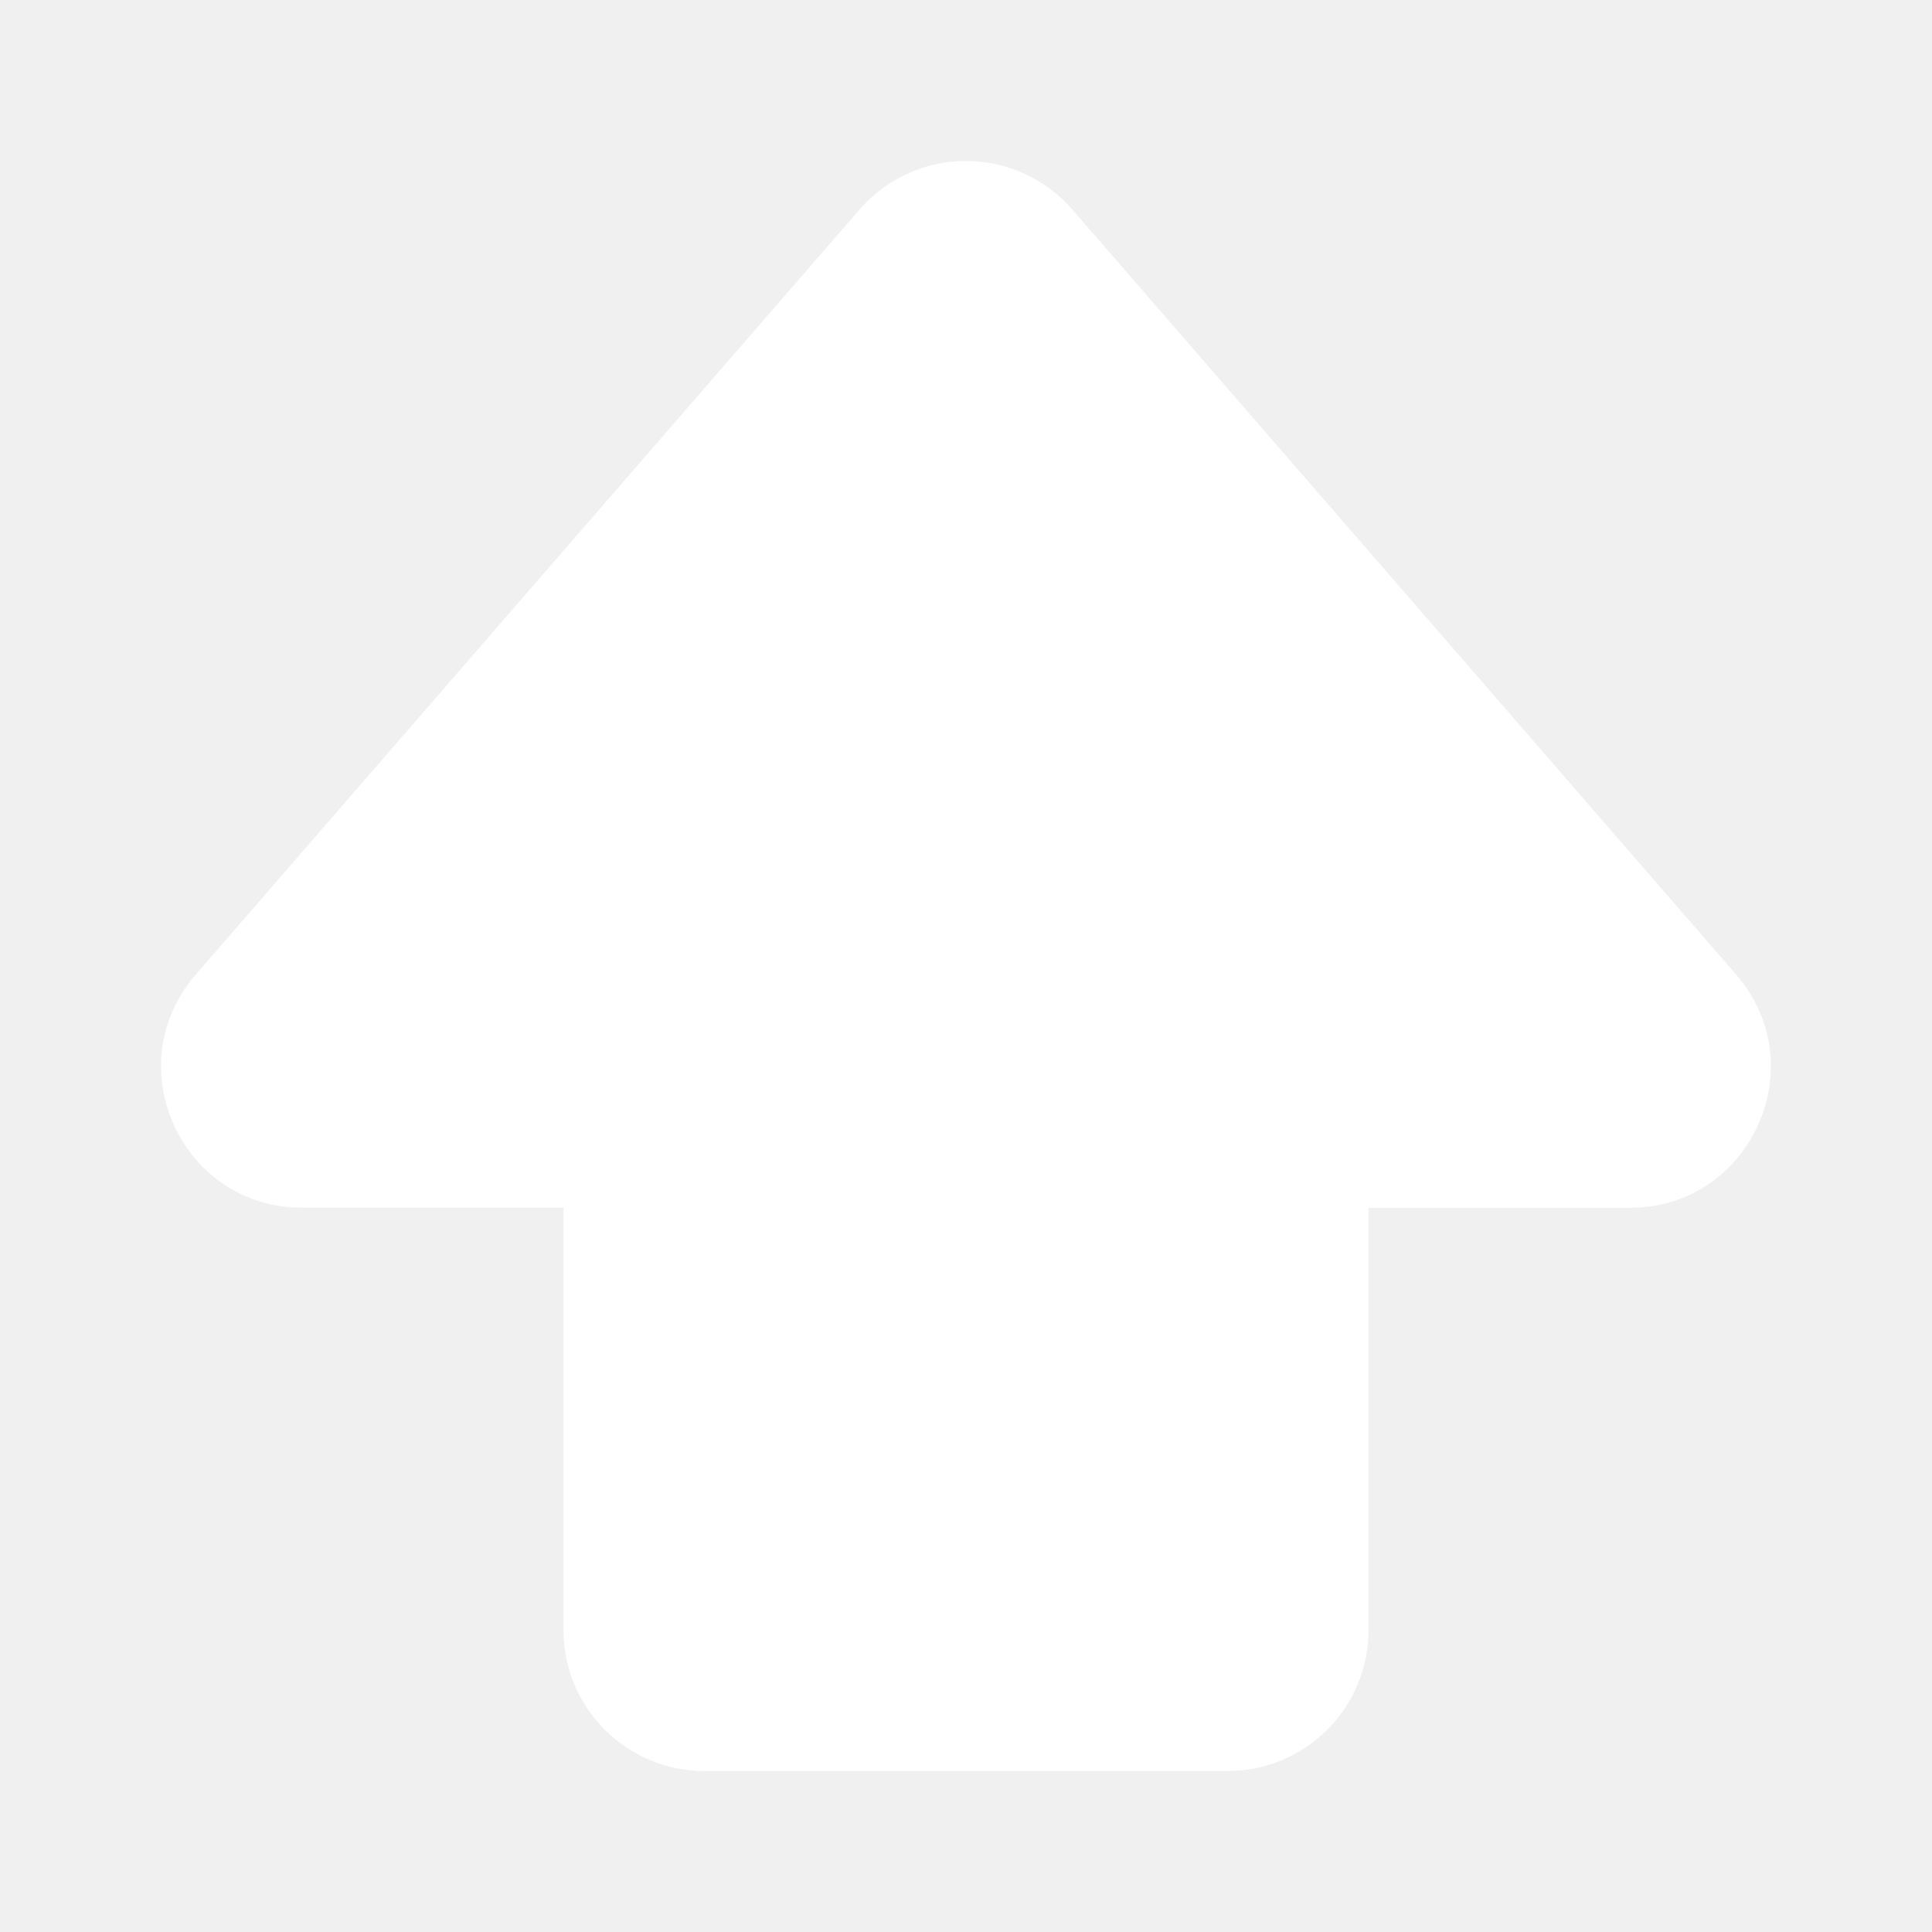
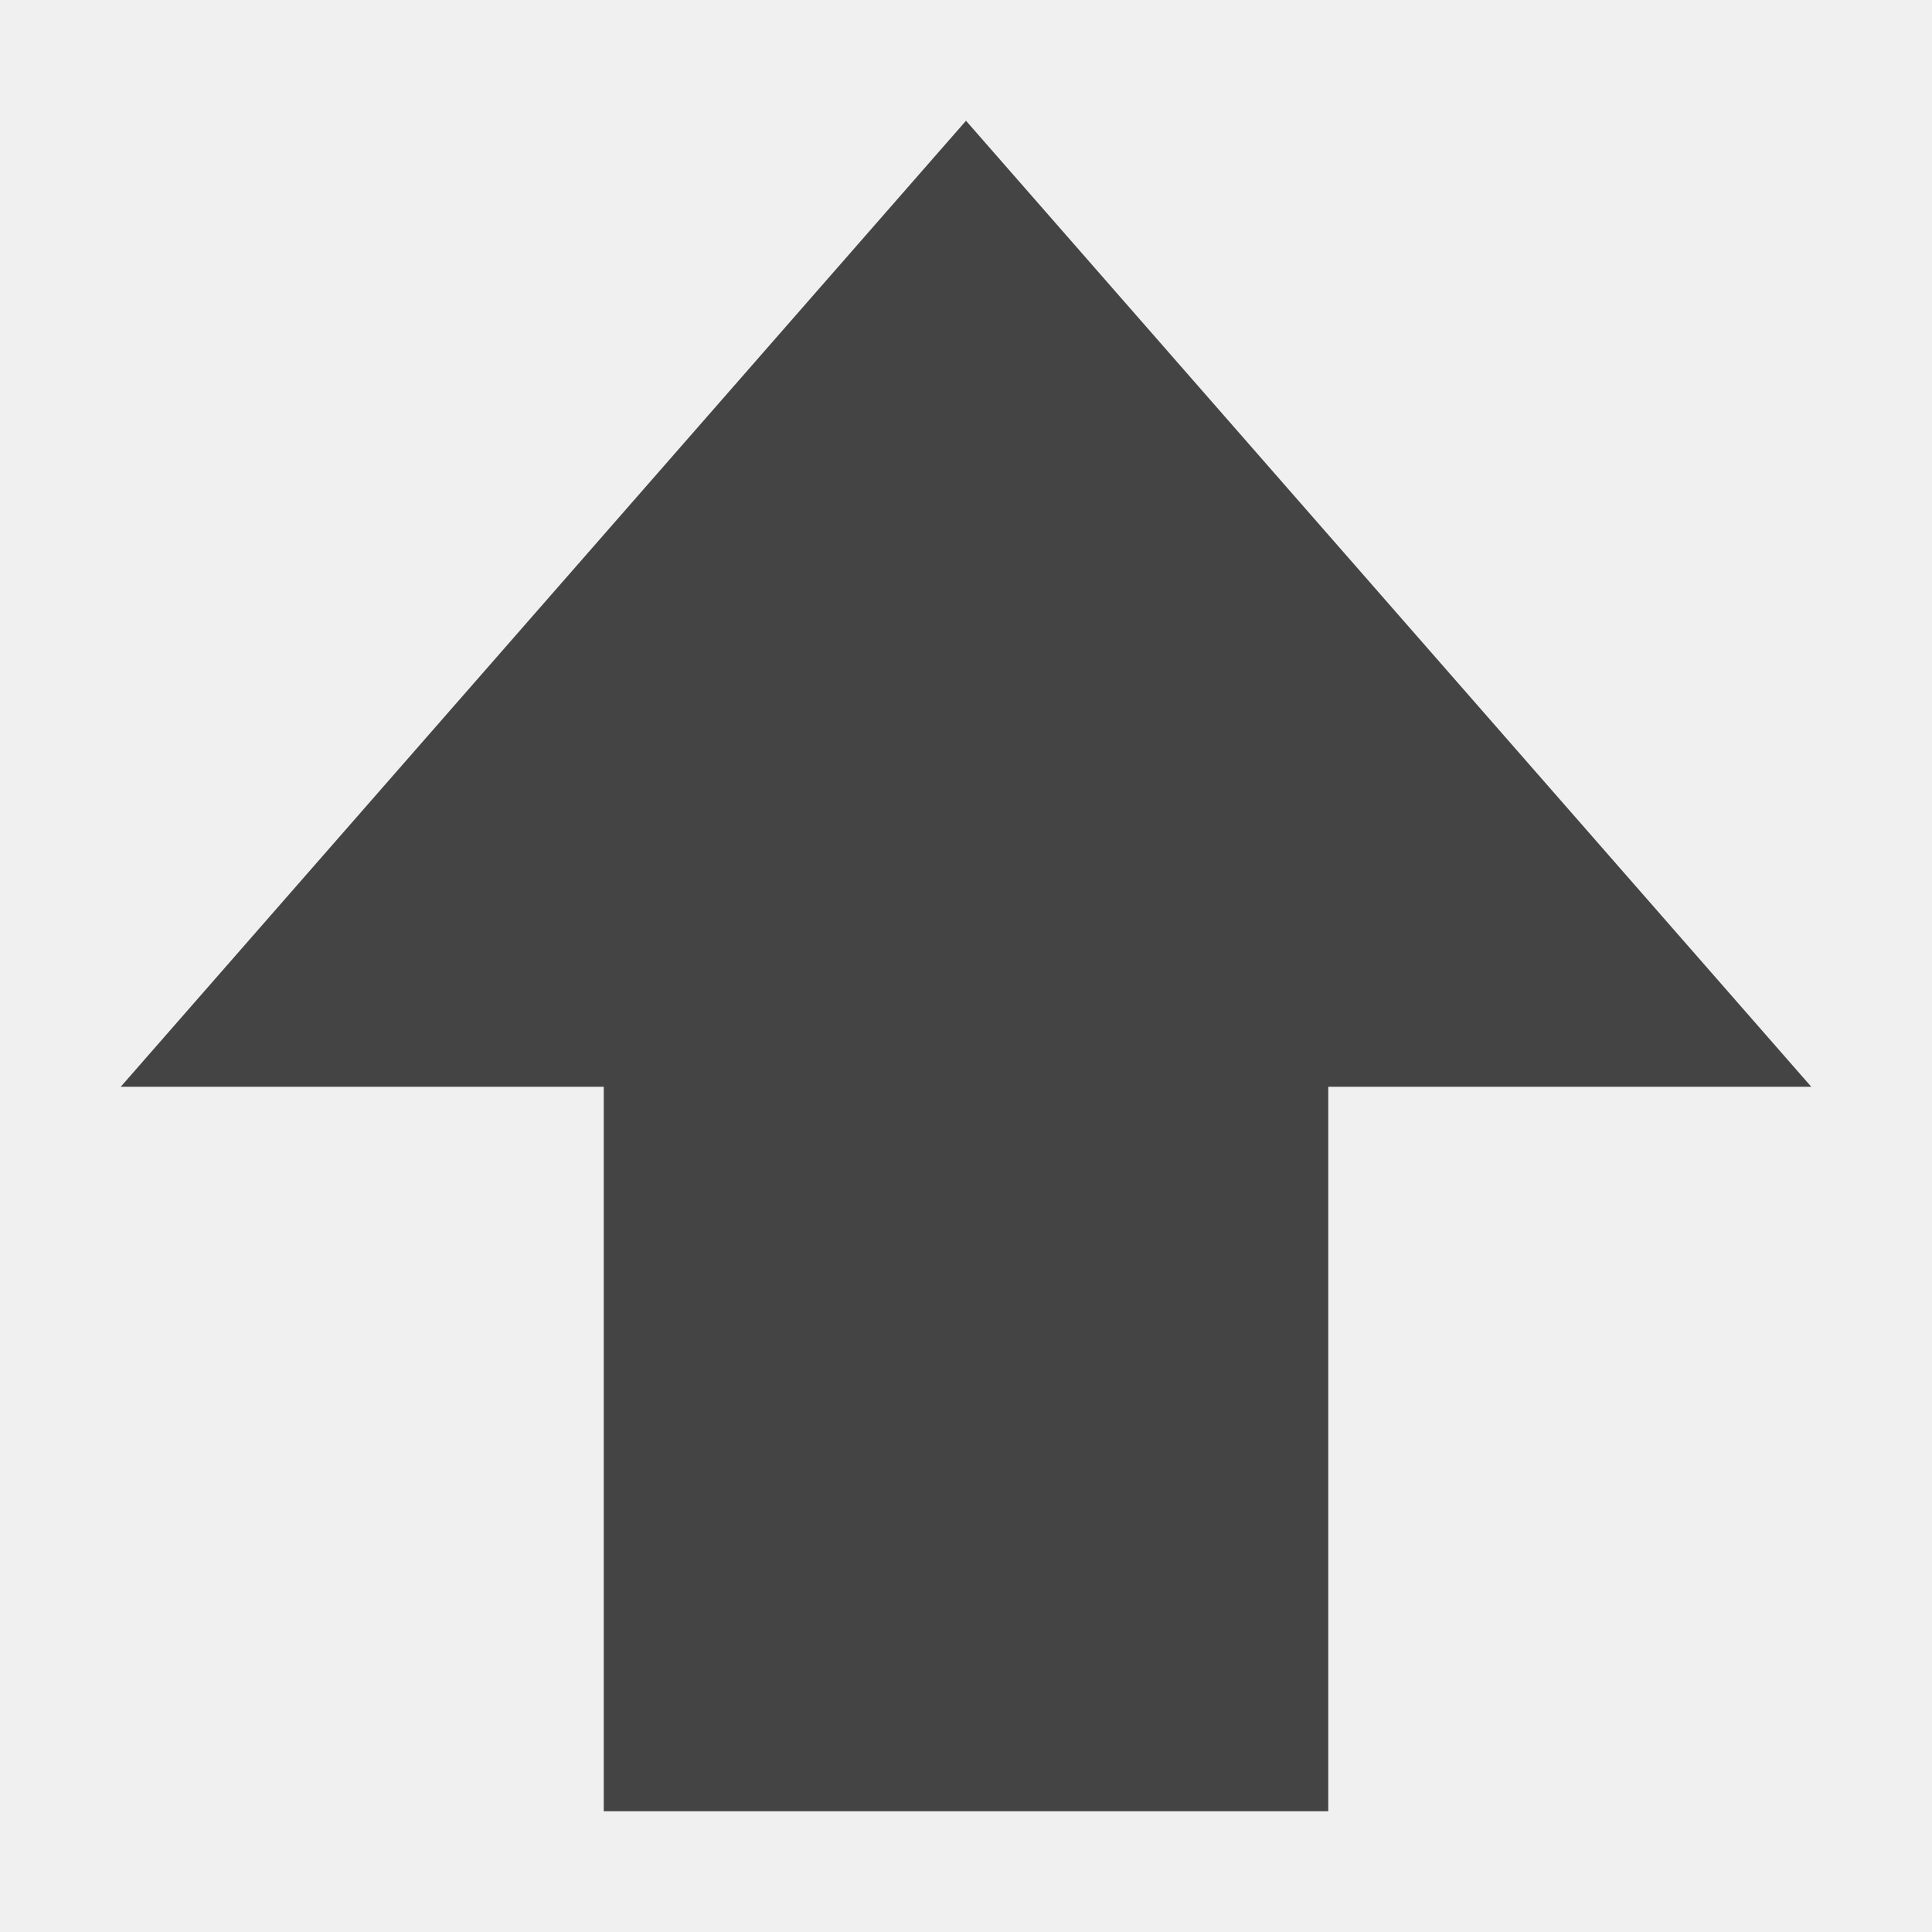
- <svg xmlns="http://www.w3.org/2000/svg" width="112" height="112" viewBox="0 0 24 24">
-   <path fill="#fff" d="M10.677 2.603a1.75 1.75 0 0 1 2.644 0l8.246 9.504c.983 1.133.178 2.897-1.322 2.897H17v5.247A1.75 1.75 0 0 1 15.25 22h-6.5A1.75 1.75 0 0 1 7 20.25v-5.247H3.754c-1.5 0-2.305-1.764-1.322-2.897z" />
+ <svg xmlns="http://www.w3.org/2000/svg" width="16" height="16" version="1.1">
+   <defs>
+     <style id="current-color-scheme" type="text/css">
+    .ColorScheme-Text { color:#444444; } .ColorScheme-Highlight { color:#4285f4; } .ColorScheme-NeutralText { color:#ff9800; } .ColorScheme-PositiveText { color:#4caf50; } .ColorScheme-NegativeText { color:#f44336; }
+   </style>
+   </defs>
+   <path style="fill:currentColor" class="ColorScheme-Text" d="M 11,15 V 9 h 4 L 8,1 1,9 h 4 v 6 z" />
</svg>
